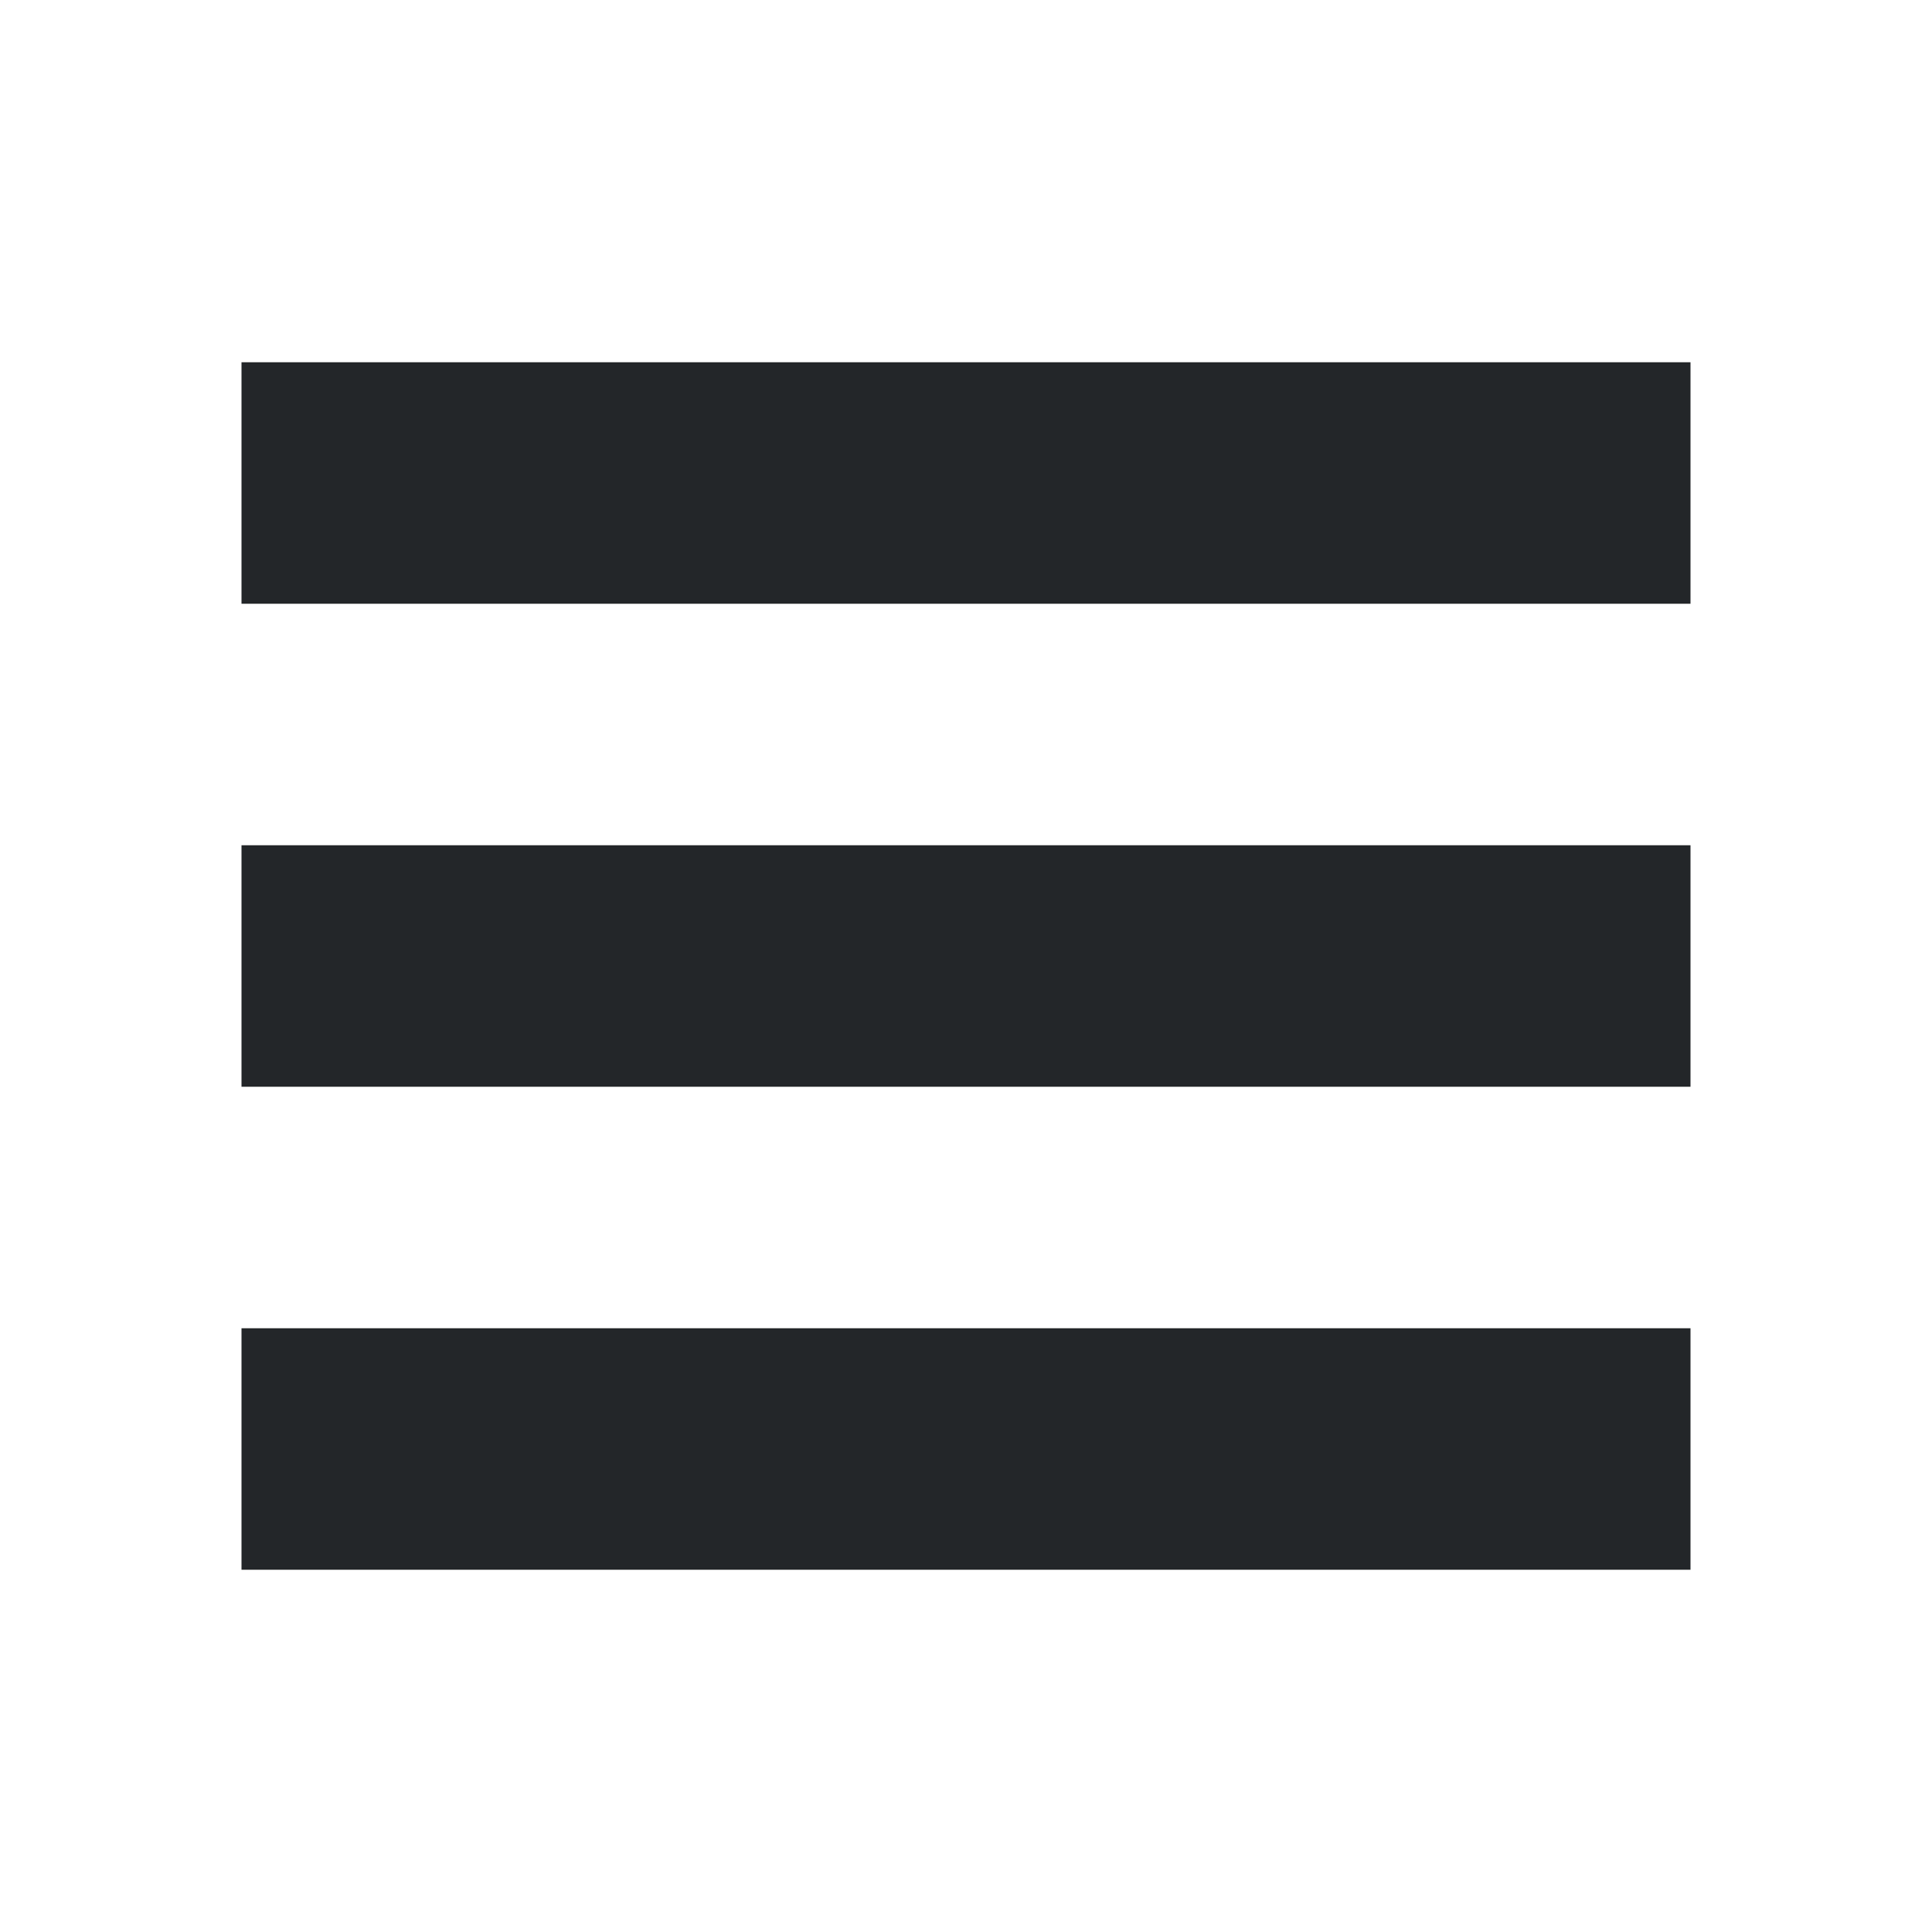
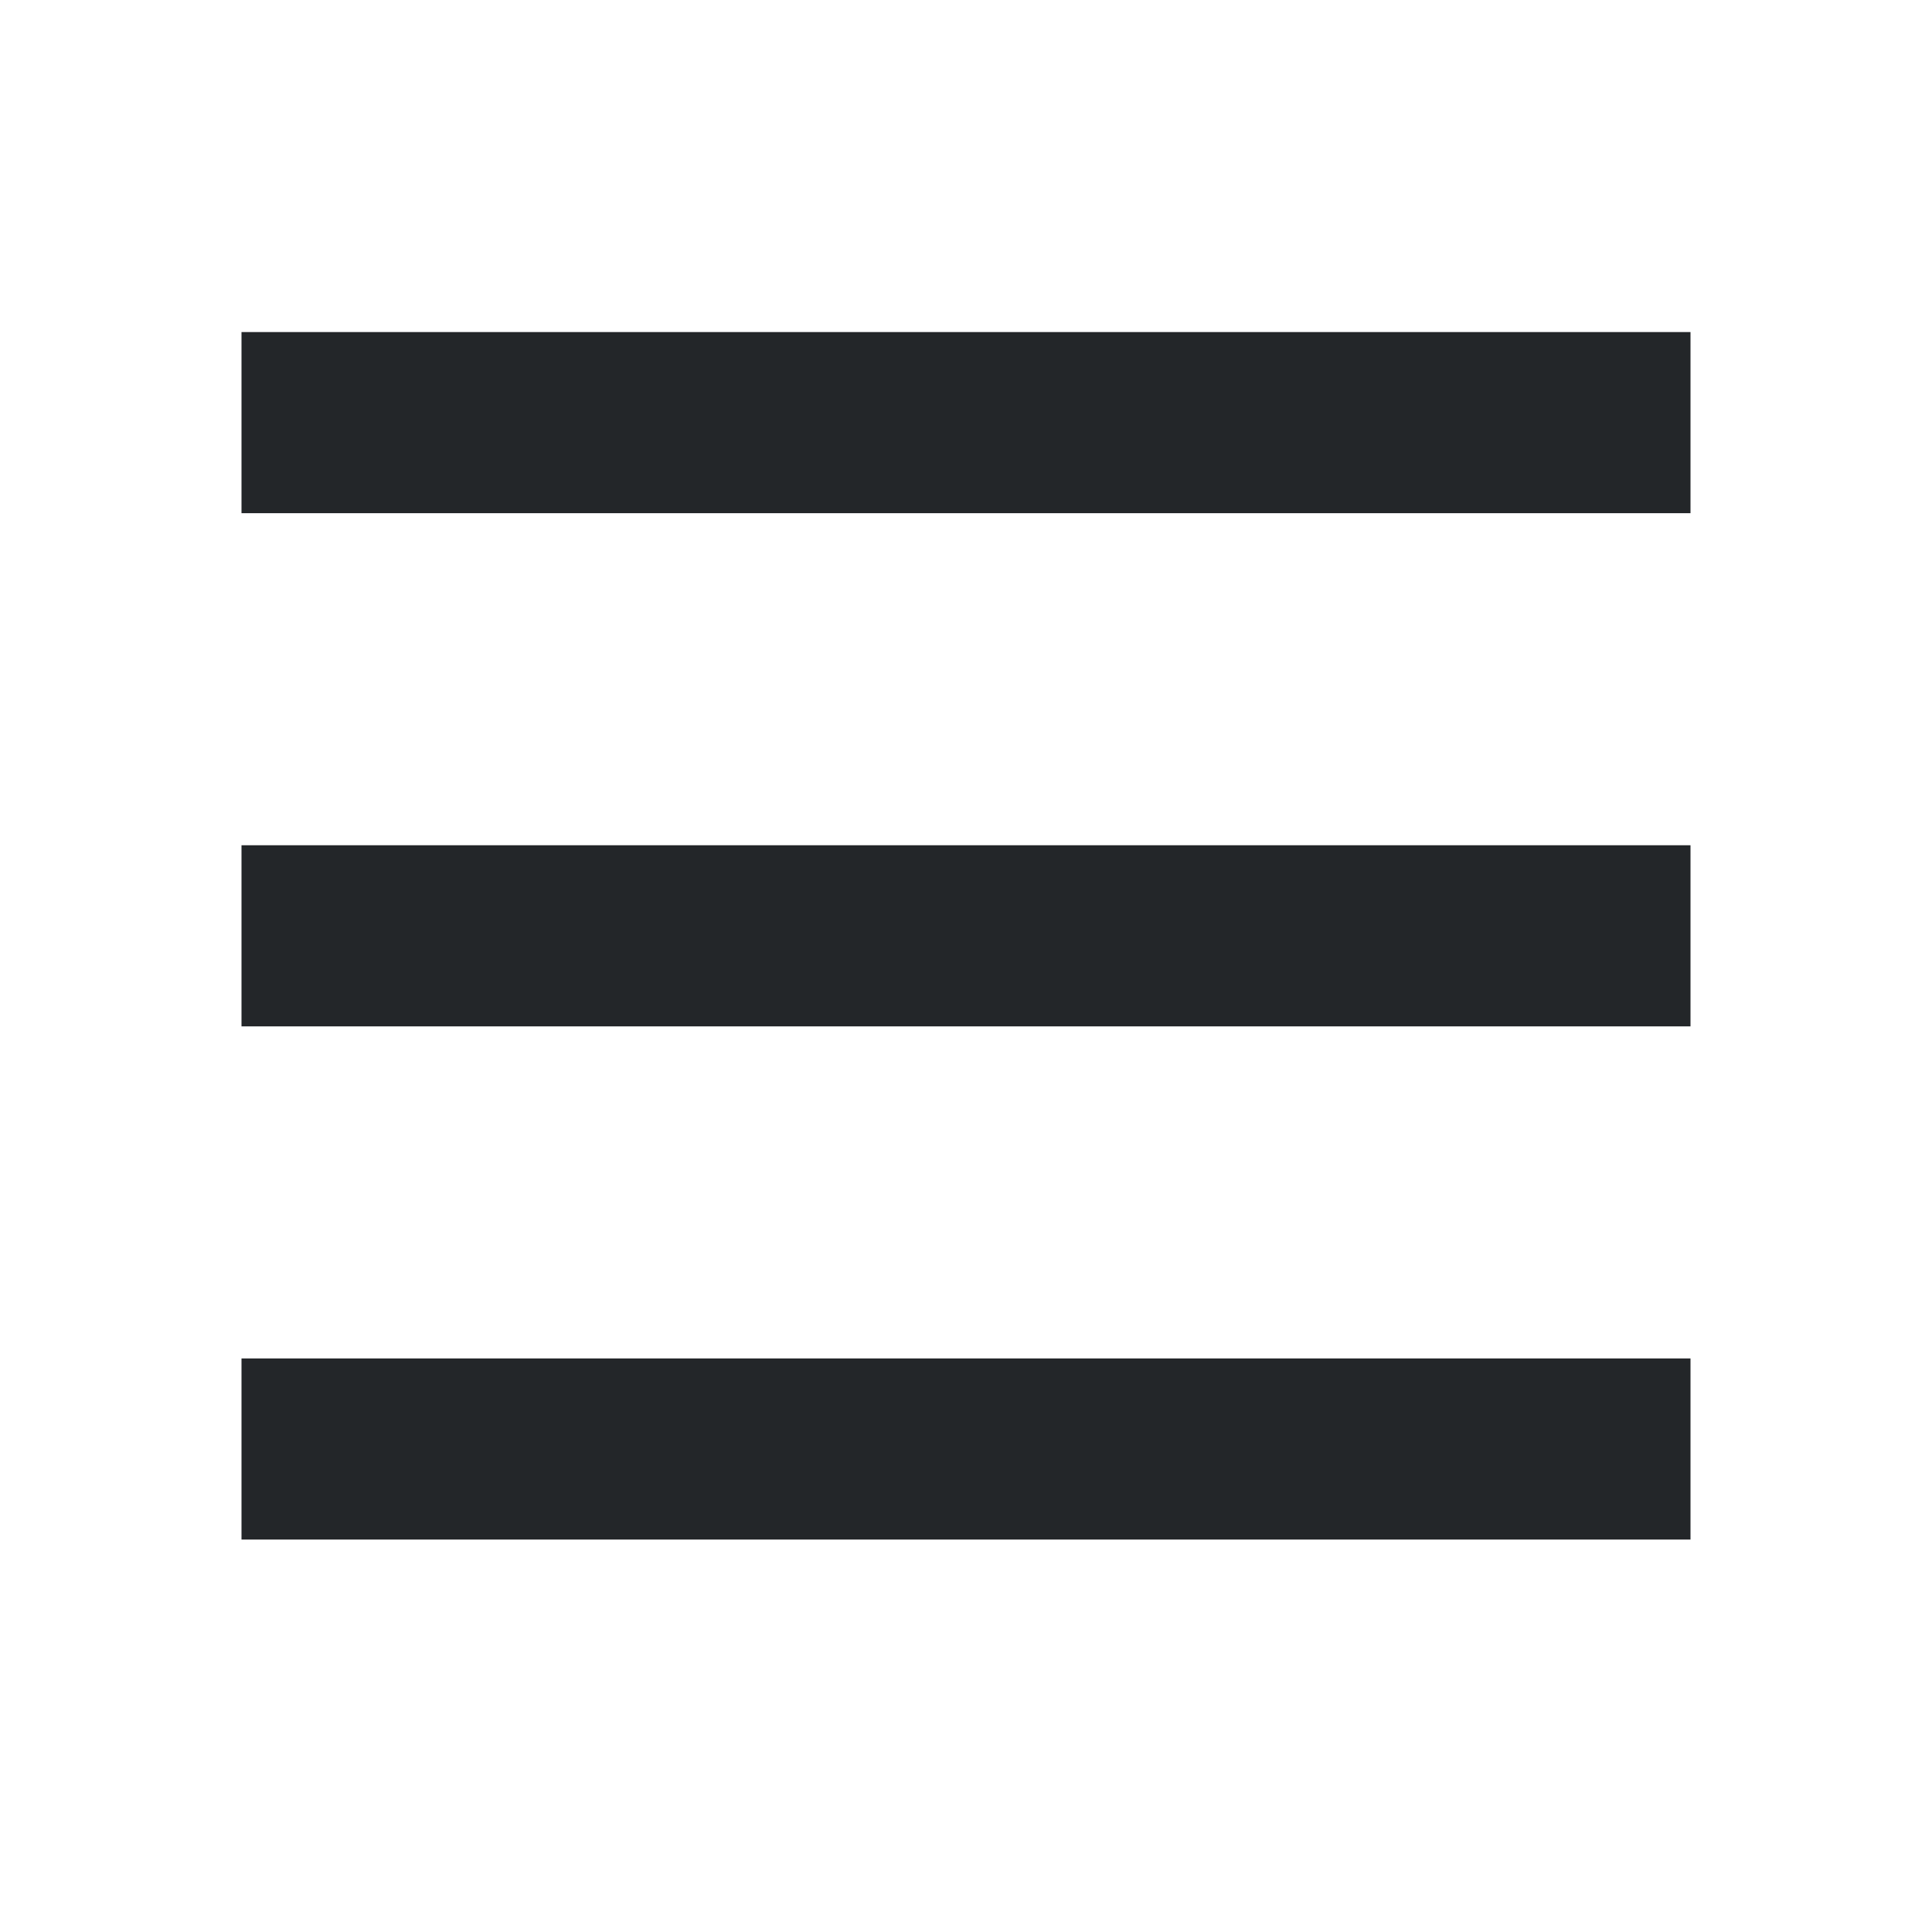
- <svg xmlns="http://www.w3.org/2000/svg" viewBox="0 0 16 16">
+ <svg xmlns="http://www.w3.org/2000/svg" viewBox="0 0 16 16" version="1.1" id="svg6">
  <defs id="defs3051">
    <style type="text/css" id="current-color-scheme">
      .ColorScheme-Text {
        color:#232629;
      }
      </style>
  </defs>
-   <path style="fill:currentColor;fill-opacity:1;stroke:none" d="M 2 3 L 2 5 L 14 5 L 14 3 L 2 3 z M 2 7 L 2 9 L 14 9 L 14 7 L 2 7 z M 2 11 L 2 13 L 14 13 L 14 11 L 2 11 z " class="ColorScheme-Text" />
+   <path style="fill:currentColor;fill-opacity:1;stroke:none" d="m 2,2.75 v 1.5 H 14 V 2.75 Z M 2,7 V 8.5 H 14 V 7 Z m 0,4.25 v 1.5 h 12 v -1.5 z" class="ColorScheme-Text" id="path4" />
</svg>
